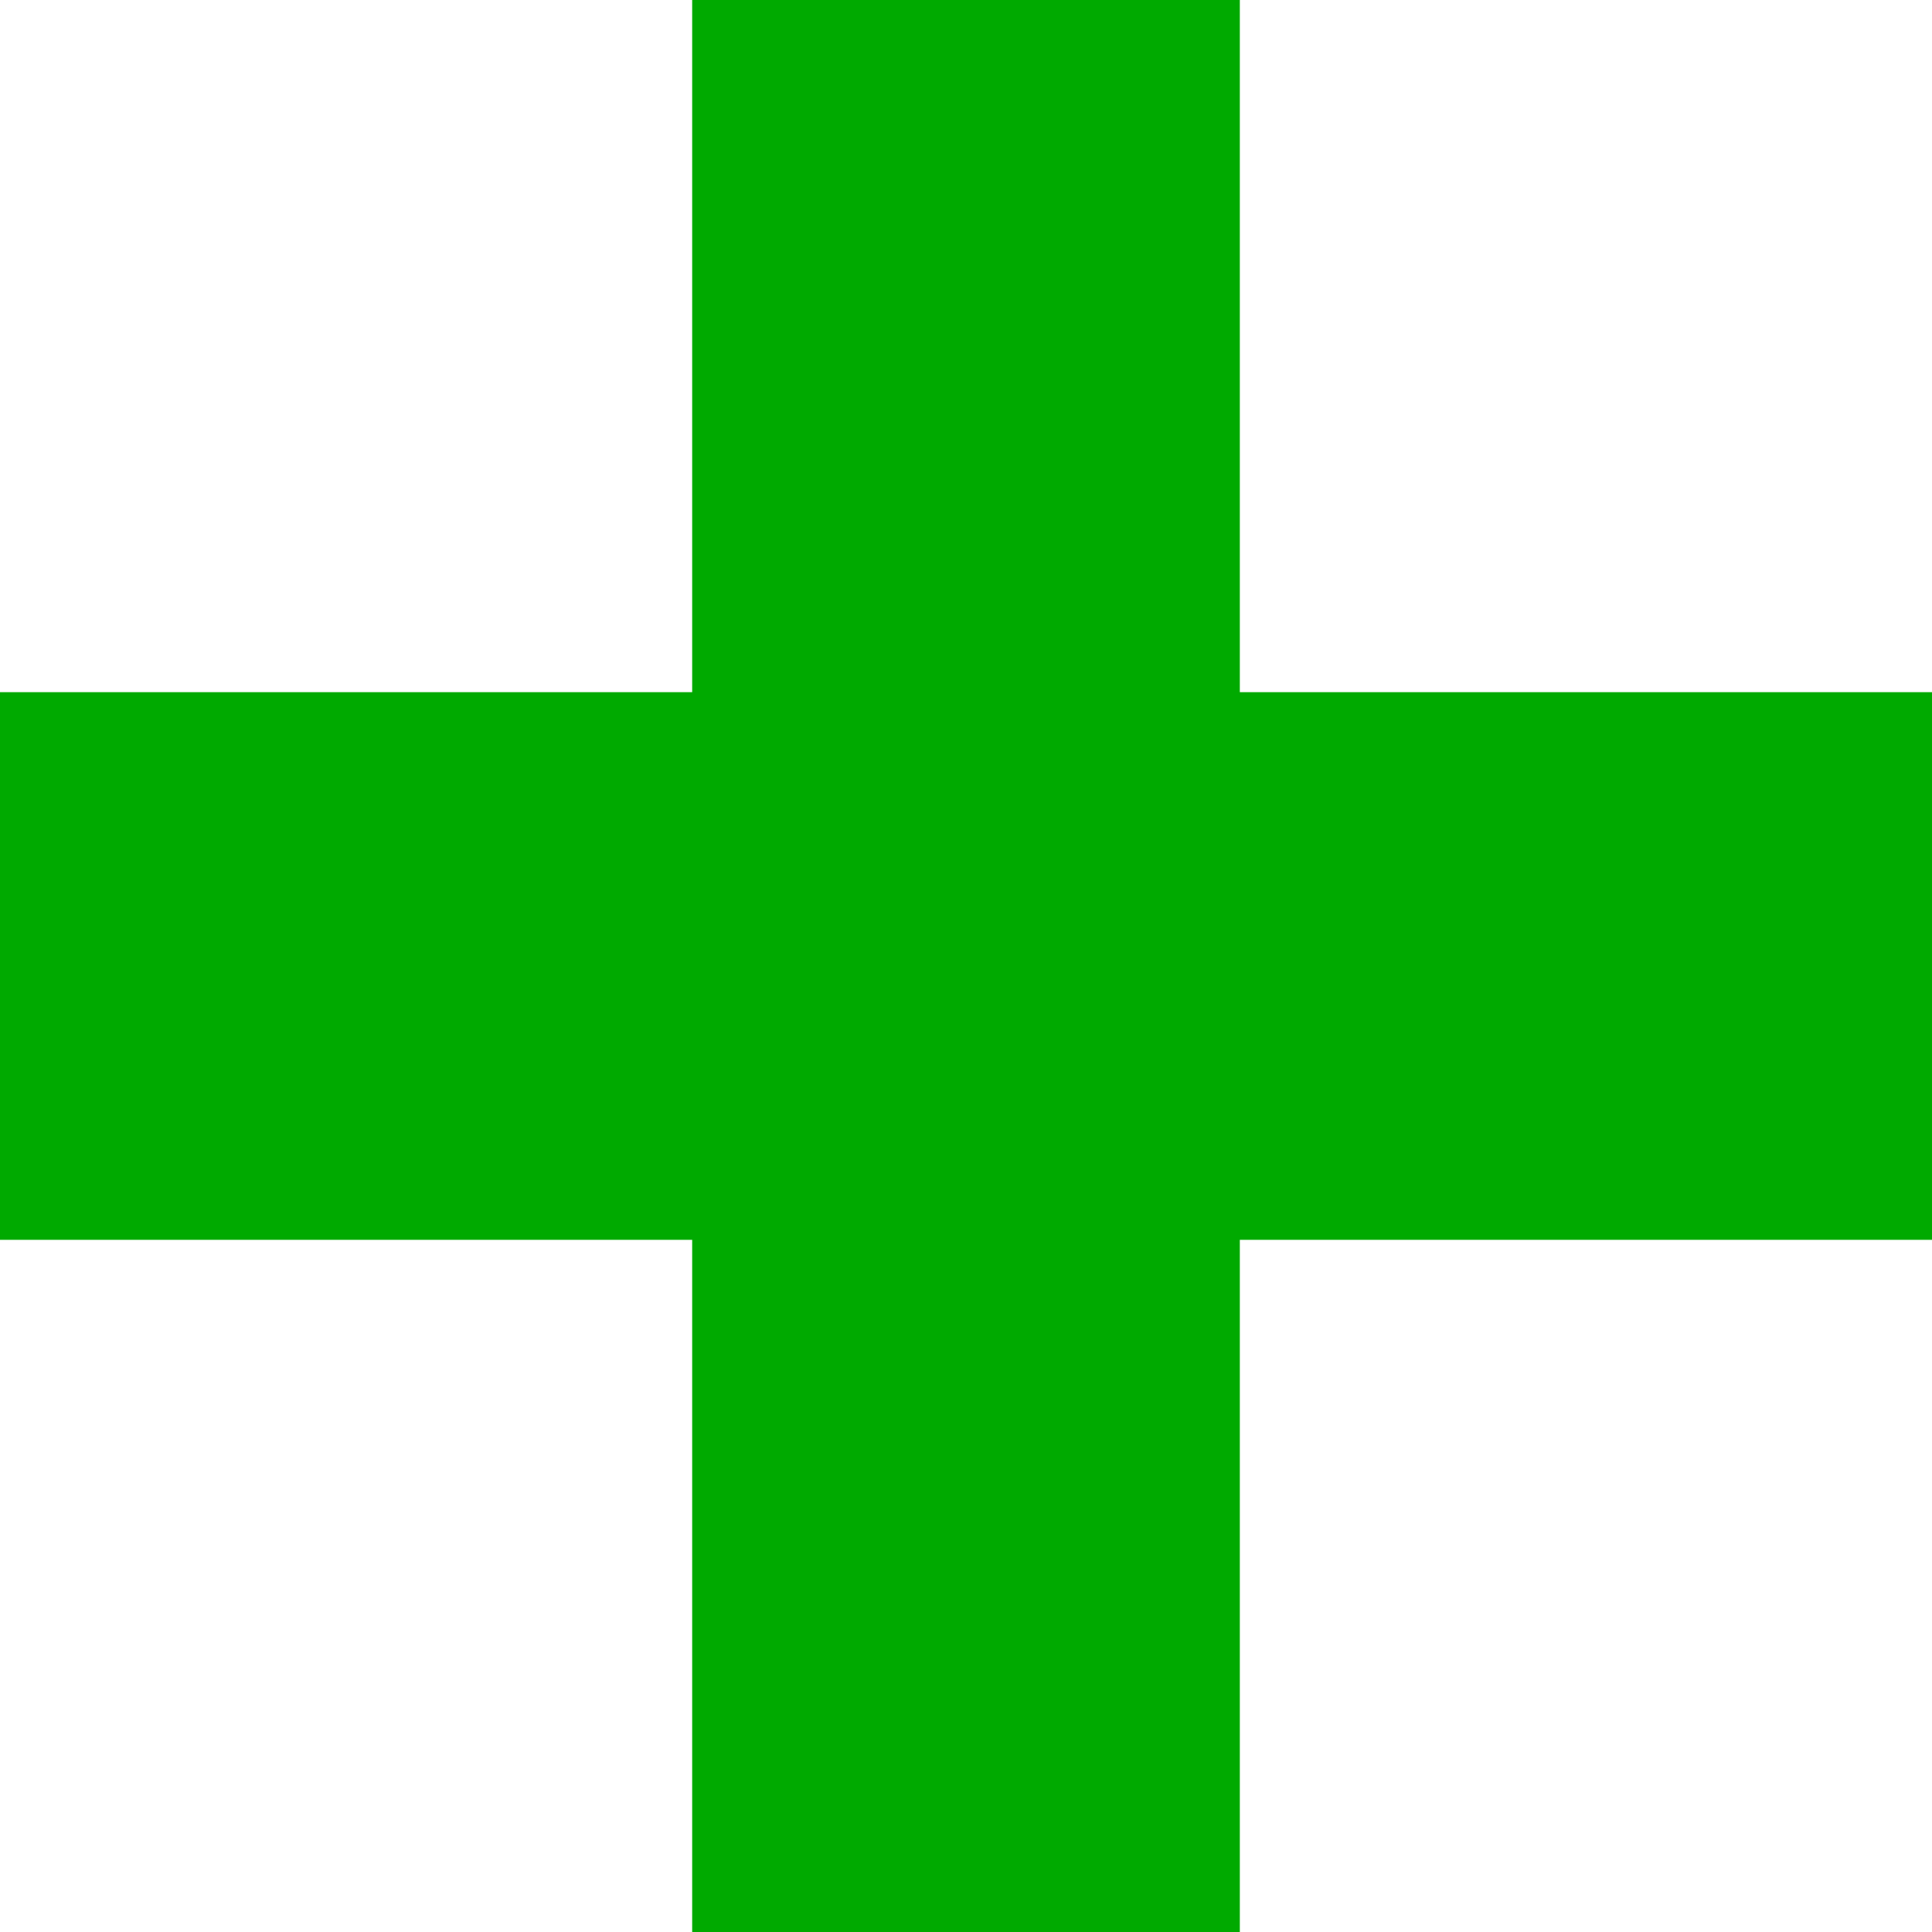
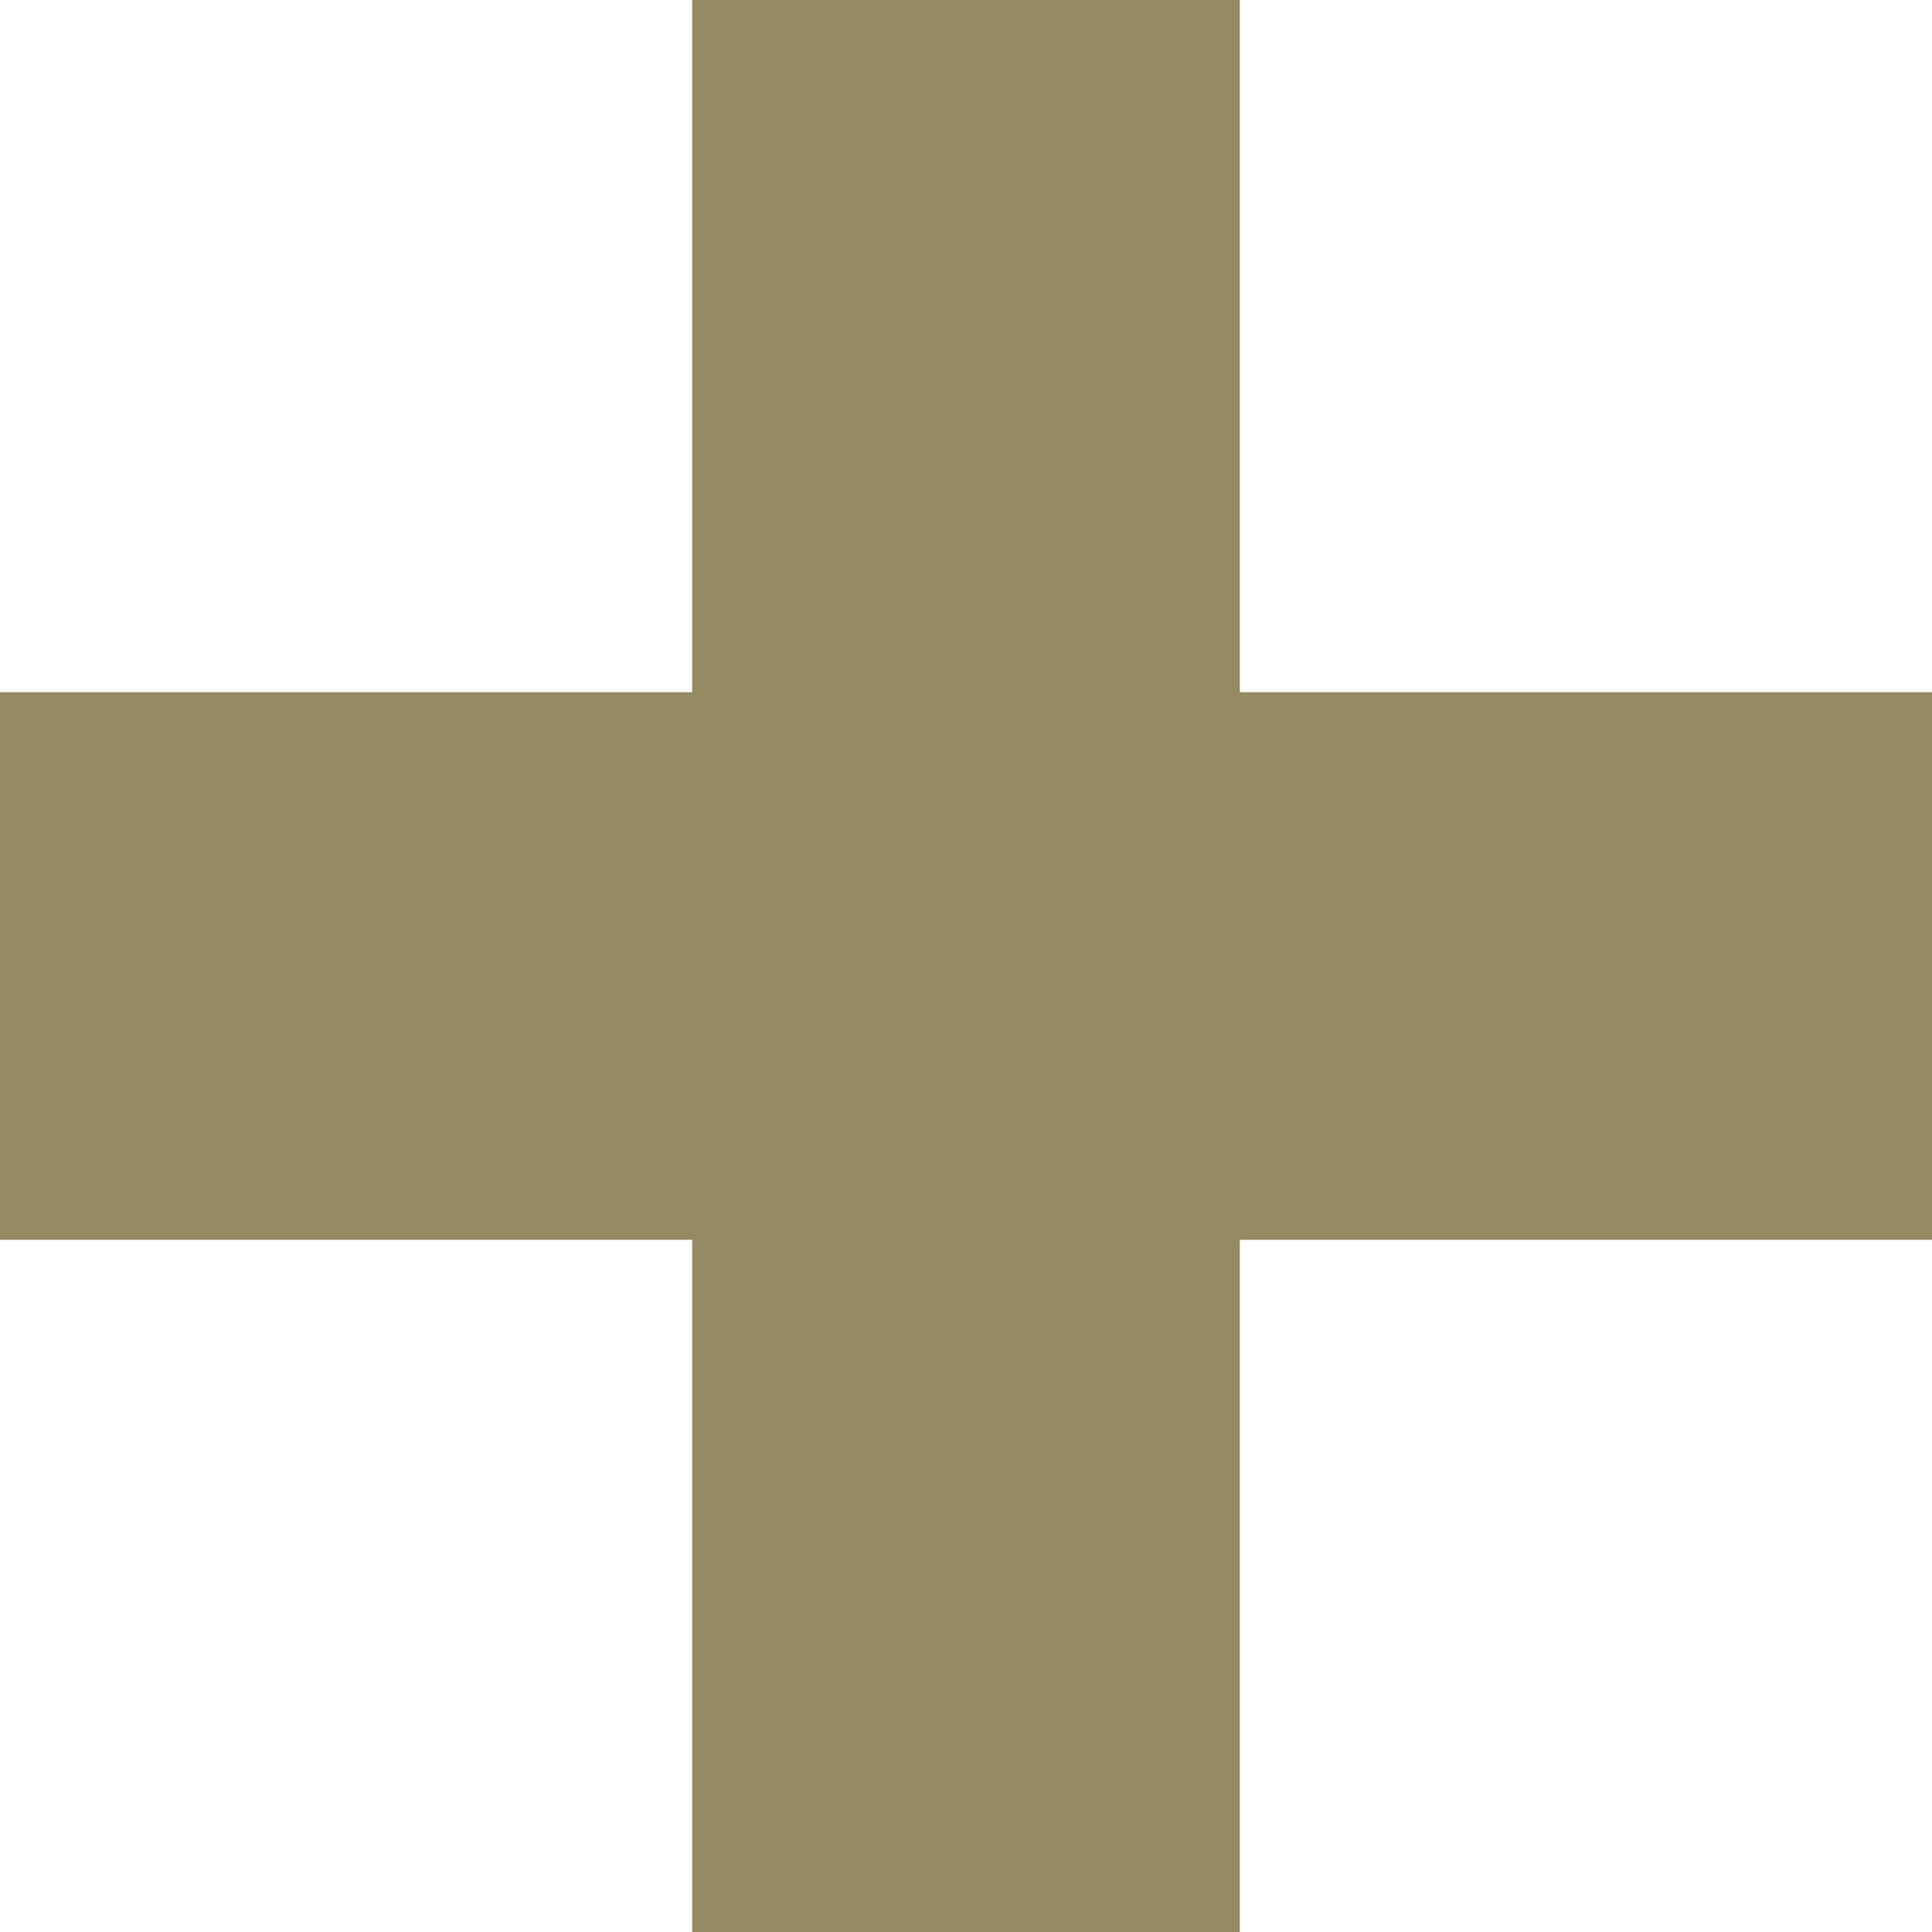
<svg id="svg1" width="12.7" height="12.7" viewBox="0 0 12.7 12.7" version="1.1">
  <g>
     id = "g1"
-     <rect y="0" x="4.55" height="12.7" width="3.6" fill="#00aa00" id="rect1" />
-     <rect y="4.55" x="0" height="3.6" width="12.7" fill="#00aa00" id="rect2" />
+     <rect y="0" x="4.55" height="12.7" width="3.6" fill="#958b62" id="rect1" />
+     <rect y="4.55" x="0" height="3.6" width="12.7" fill="#958b62" id="rect2" />
  </g>
</svg>
